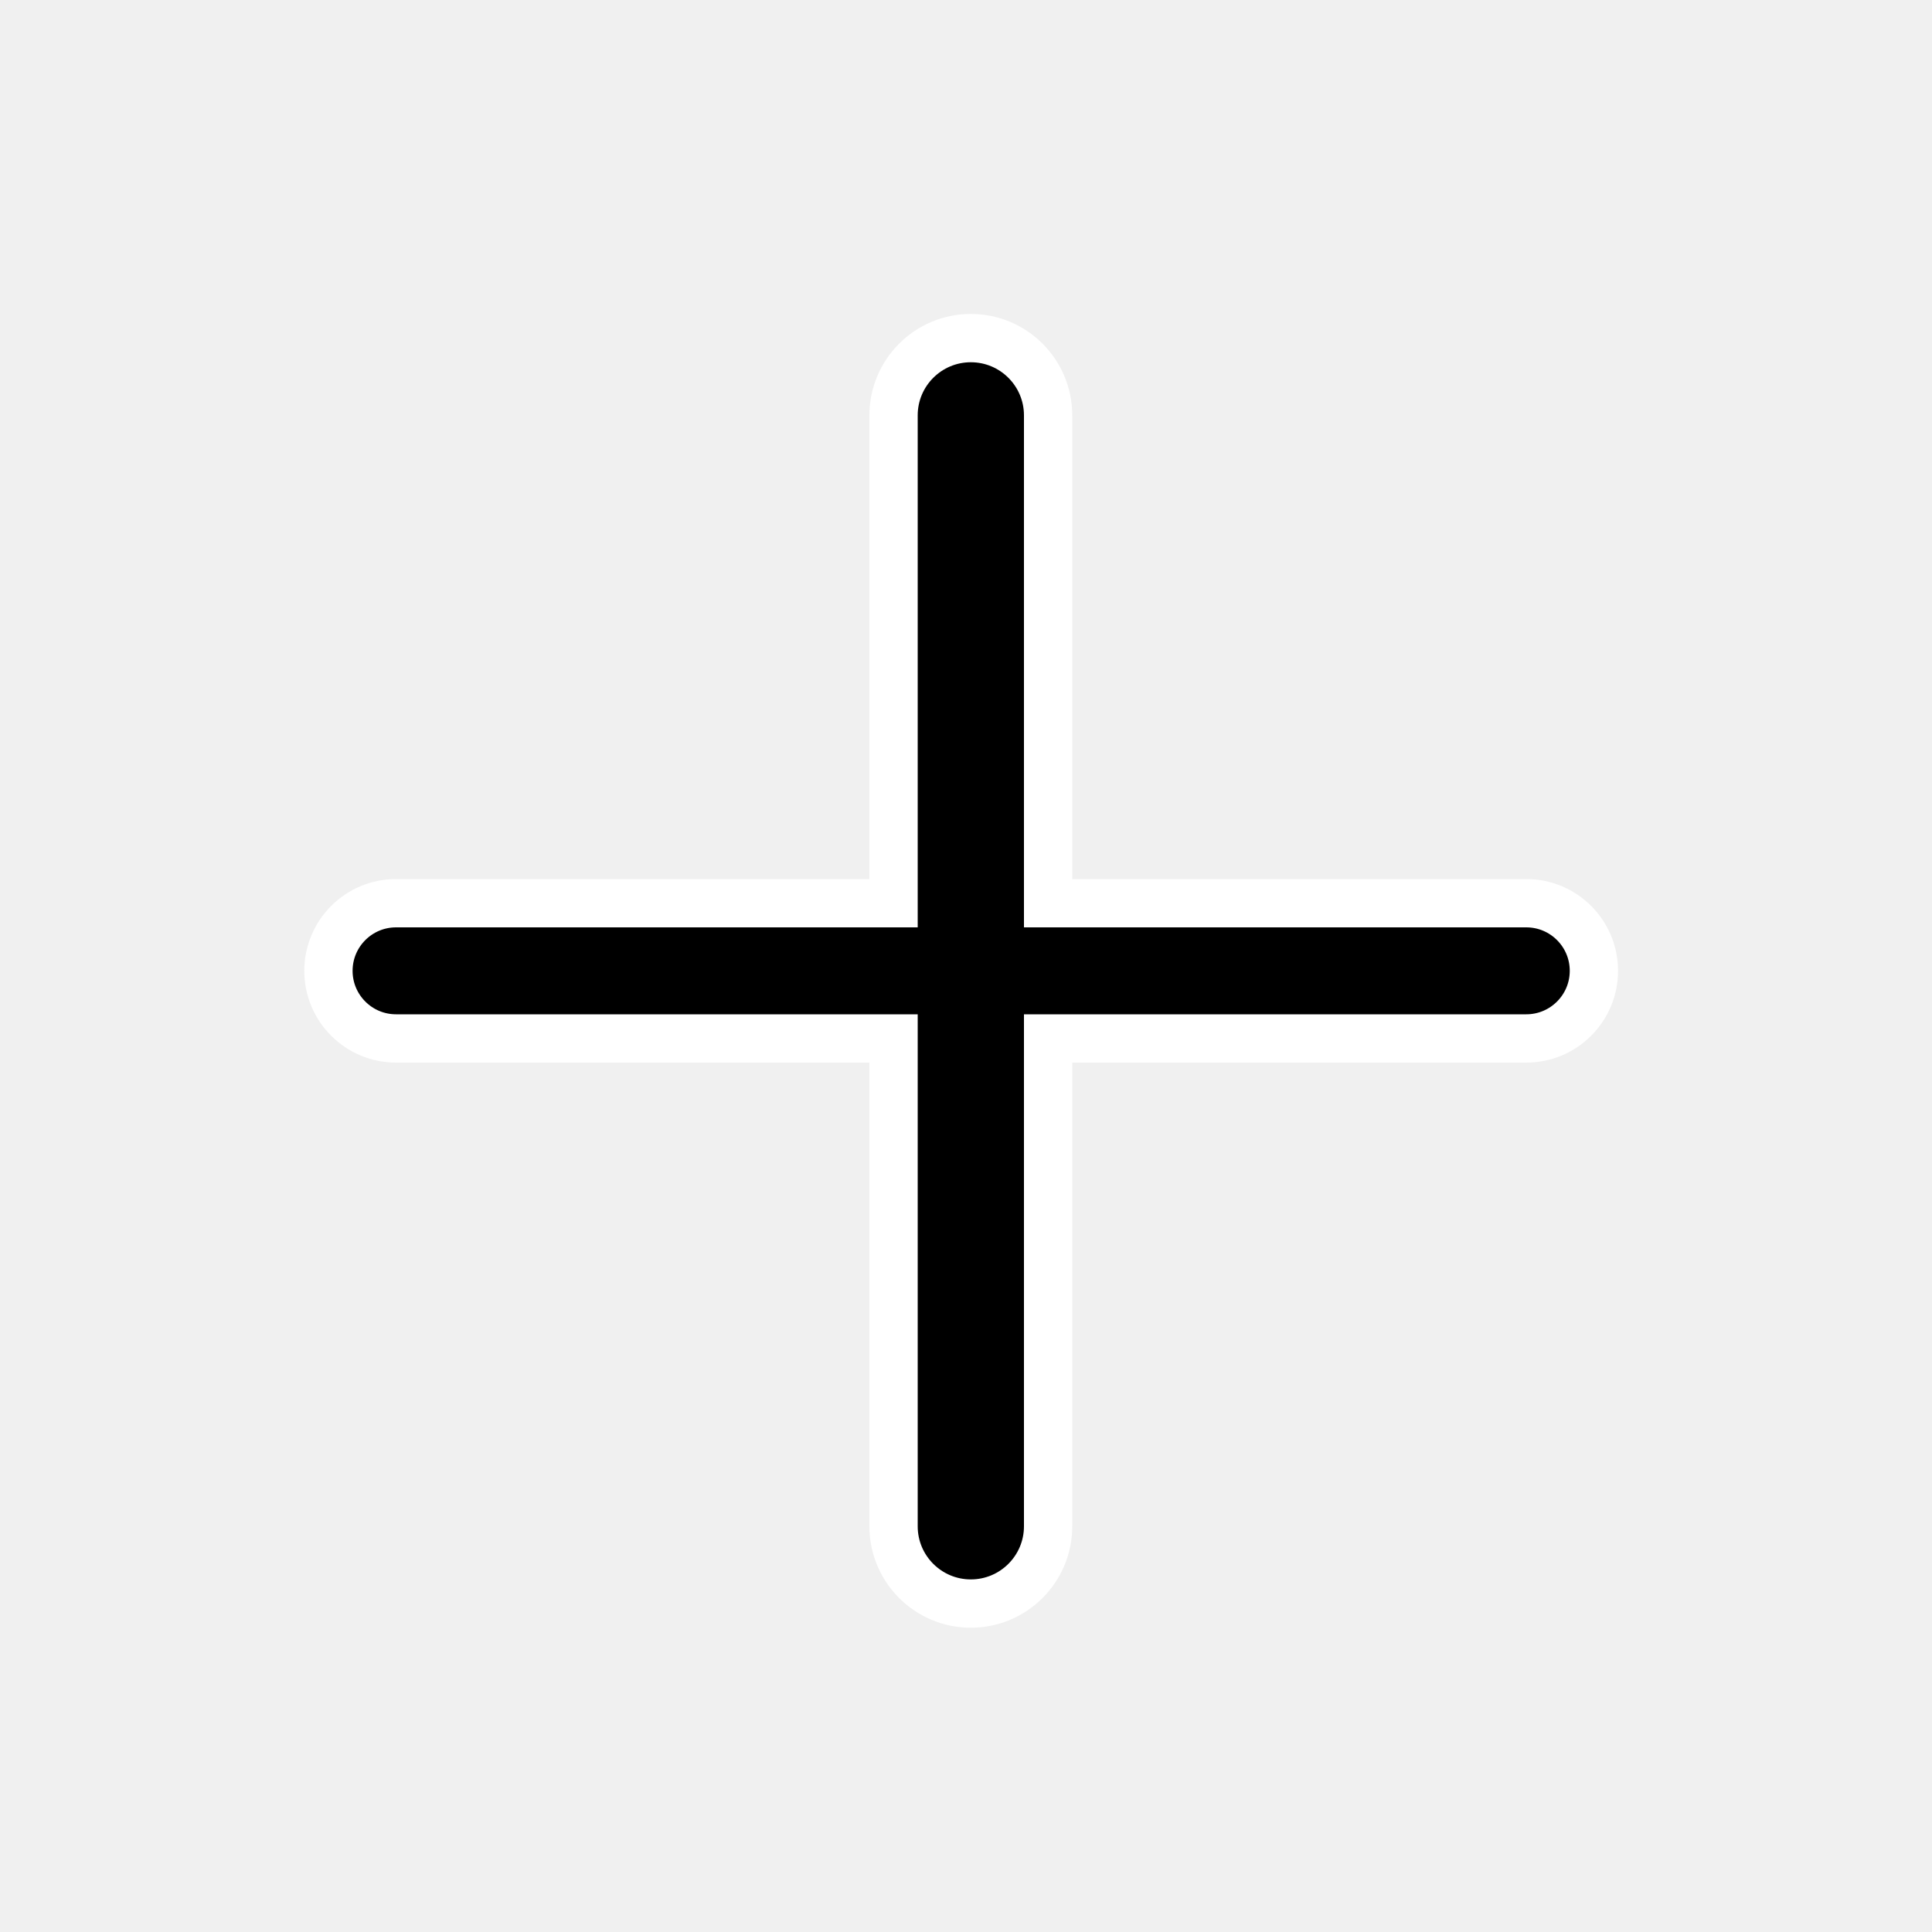
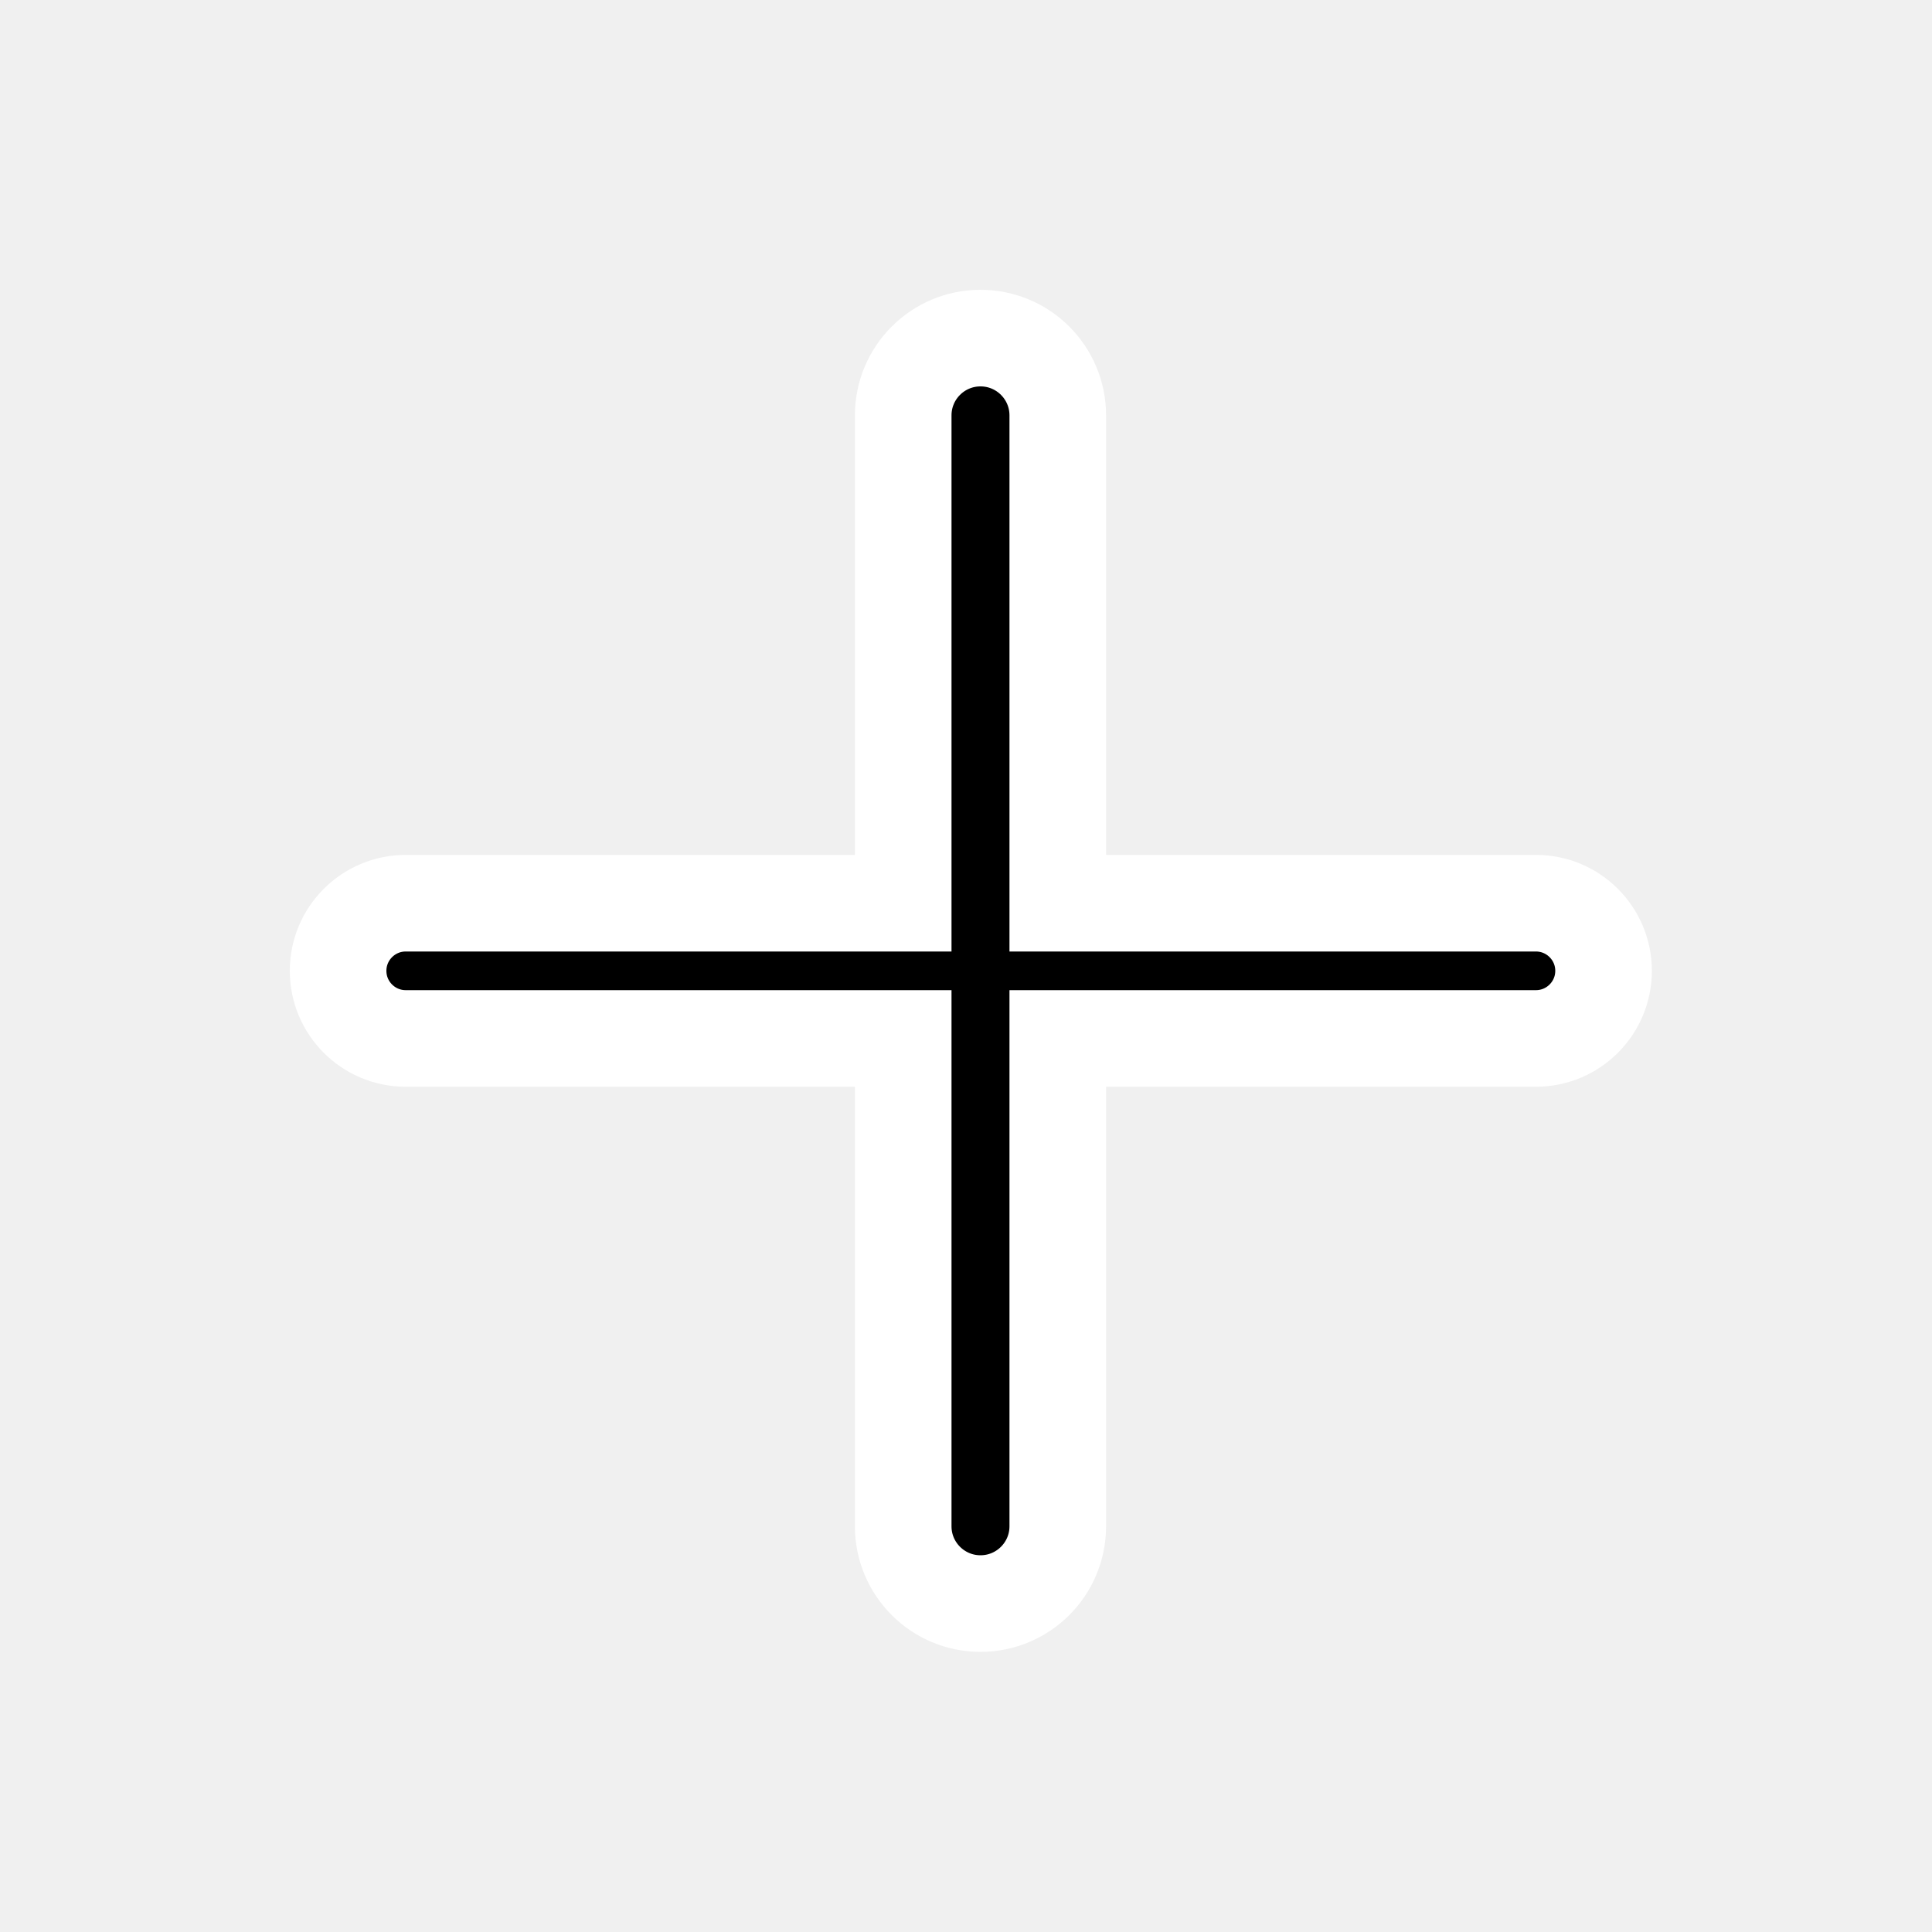
<svg xmlns="http://www.w3.org/2000/svg" width="200" height="200" viewBox="0 0 200 200" fill="none" version="1.1" id="svg6">
  <defs id="defs10" />
-   <path id="path2" style="fill:#000000;stroke:#ffffff;stroke-width:5;stroke-miterlimit:4;stroke-dasharray:none" d="M 100.5 35 C 96.082 35 92.5 38.582 92.5 43 L 92.5 93.5 L 41 93.5 C 37.134 93.5 34 96.634 34 100.5 C 34 104.366 37.134 107.5 41 107.5 L 92.5 107.5 L 92.5 158 C 92.5 162.418 96.082 166 100.5 166 C 104.918 166 108.5 162.418 108.5 158 L 108.5 107.5 L 158 107.5 C 161.866 107.5 165 104.366 165 100.5 C 165 96.634 161.866 93.5 158 93.5 L 108.5 93.5 L 108.5 43 C 108.5 38.582 104.918 35 100.5 35 z " />
+   <path id="path2" style="fill:#000000;stroke:#ffffff;stroke-width:10;stroke-miterlimit:4;stroke-dasharray:none" d="m 101.5,35 c -4.418,0 -8,3.582 -8,8 V 93.5 H 42 c -3.866,0 -7,3.134 -7,7 0,3.866 3.134,7 7,7 H 93.5 V 158 c 0,4.418 3.582,8 8,8 4.418,0 8,-3.582 8,-8 V 107.5 H 159 c 3.866,0 7,-3.134 7,-7 0,-3.866 -3.134,-7 -7,-7 H 109.5 V 43 c 0,-4.418 -3.582,-8 -8,-8 z" />
</svg>
